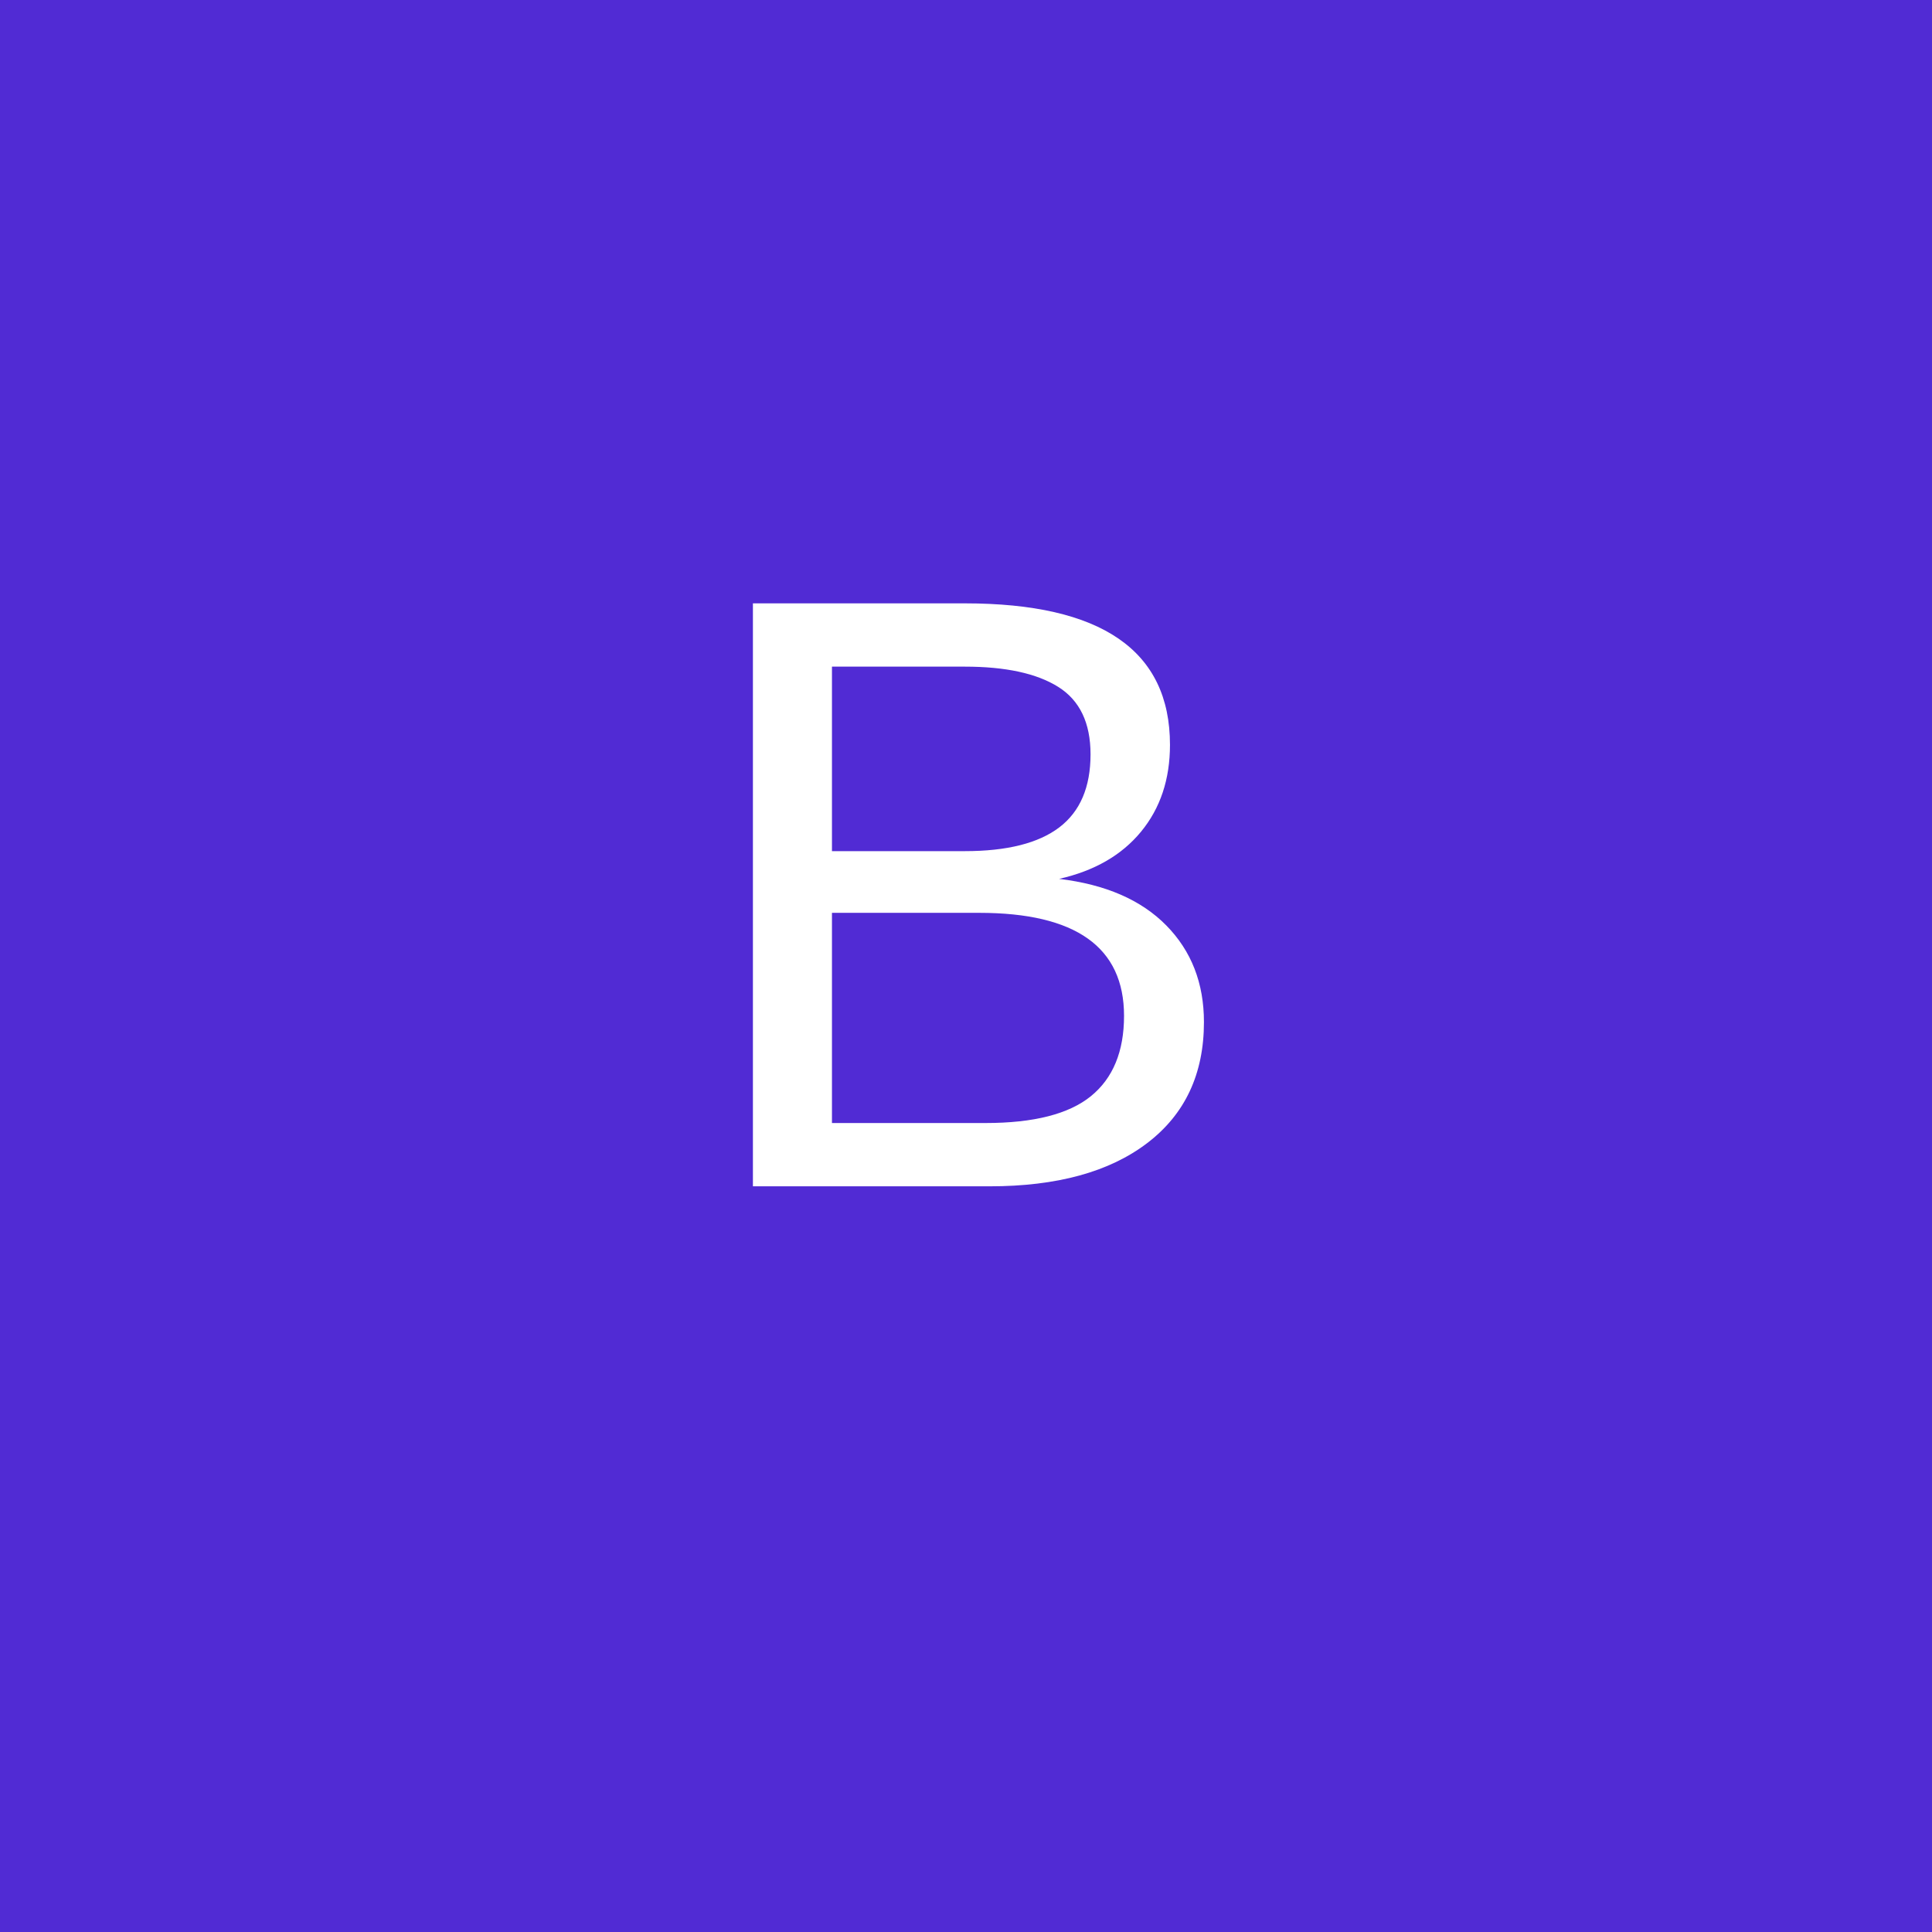
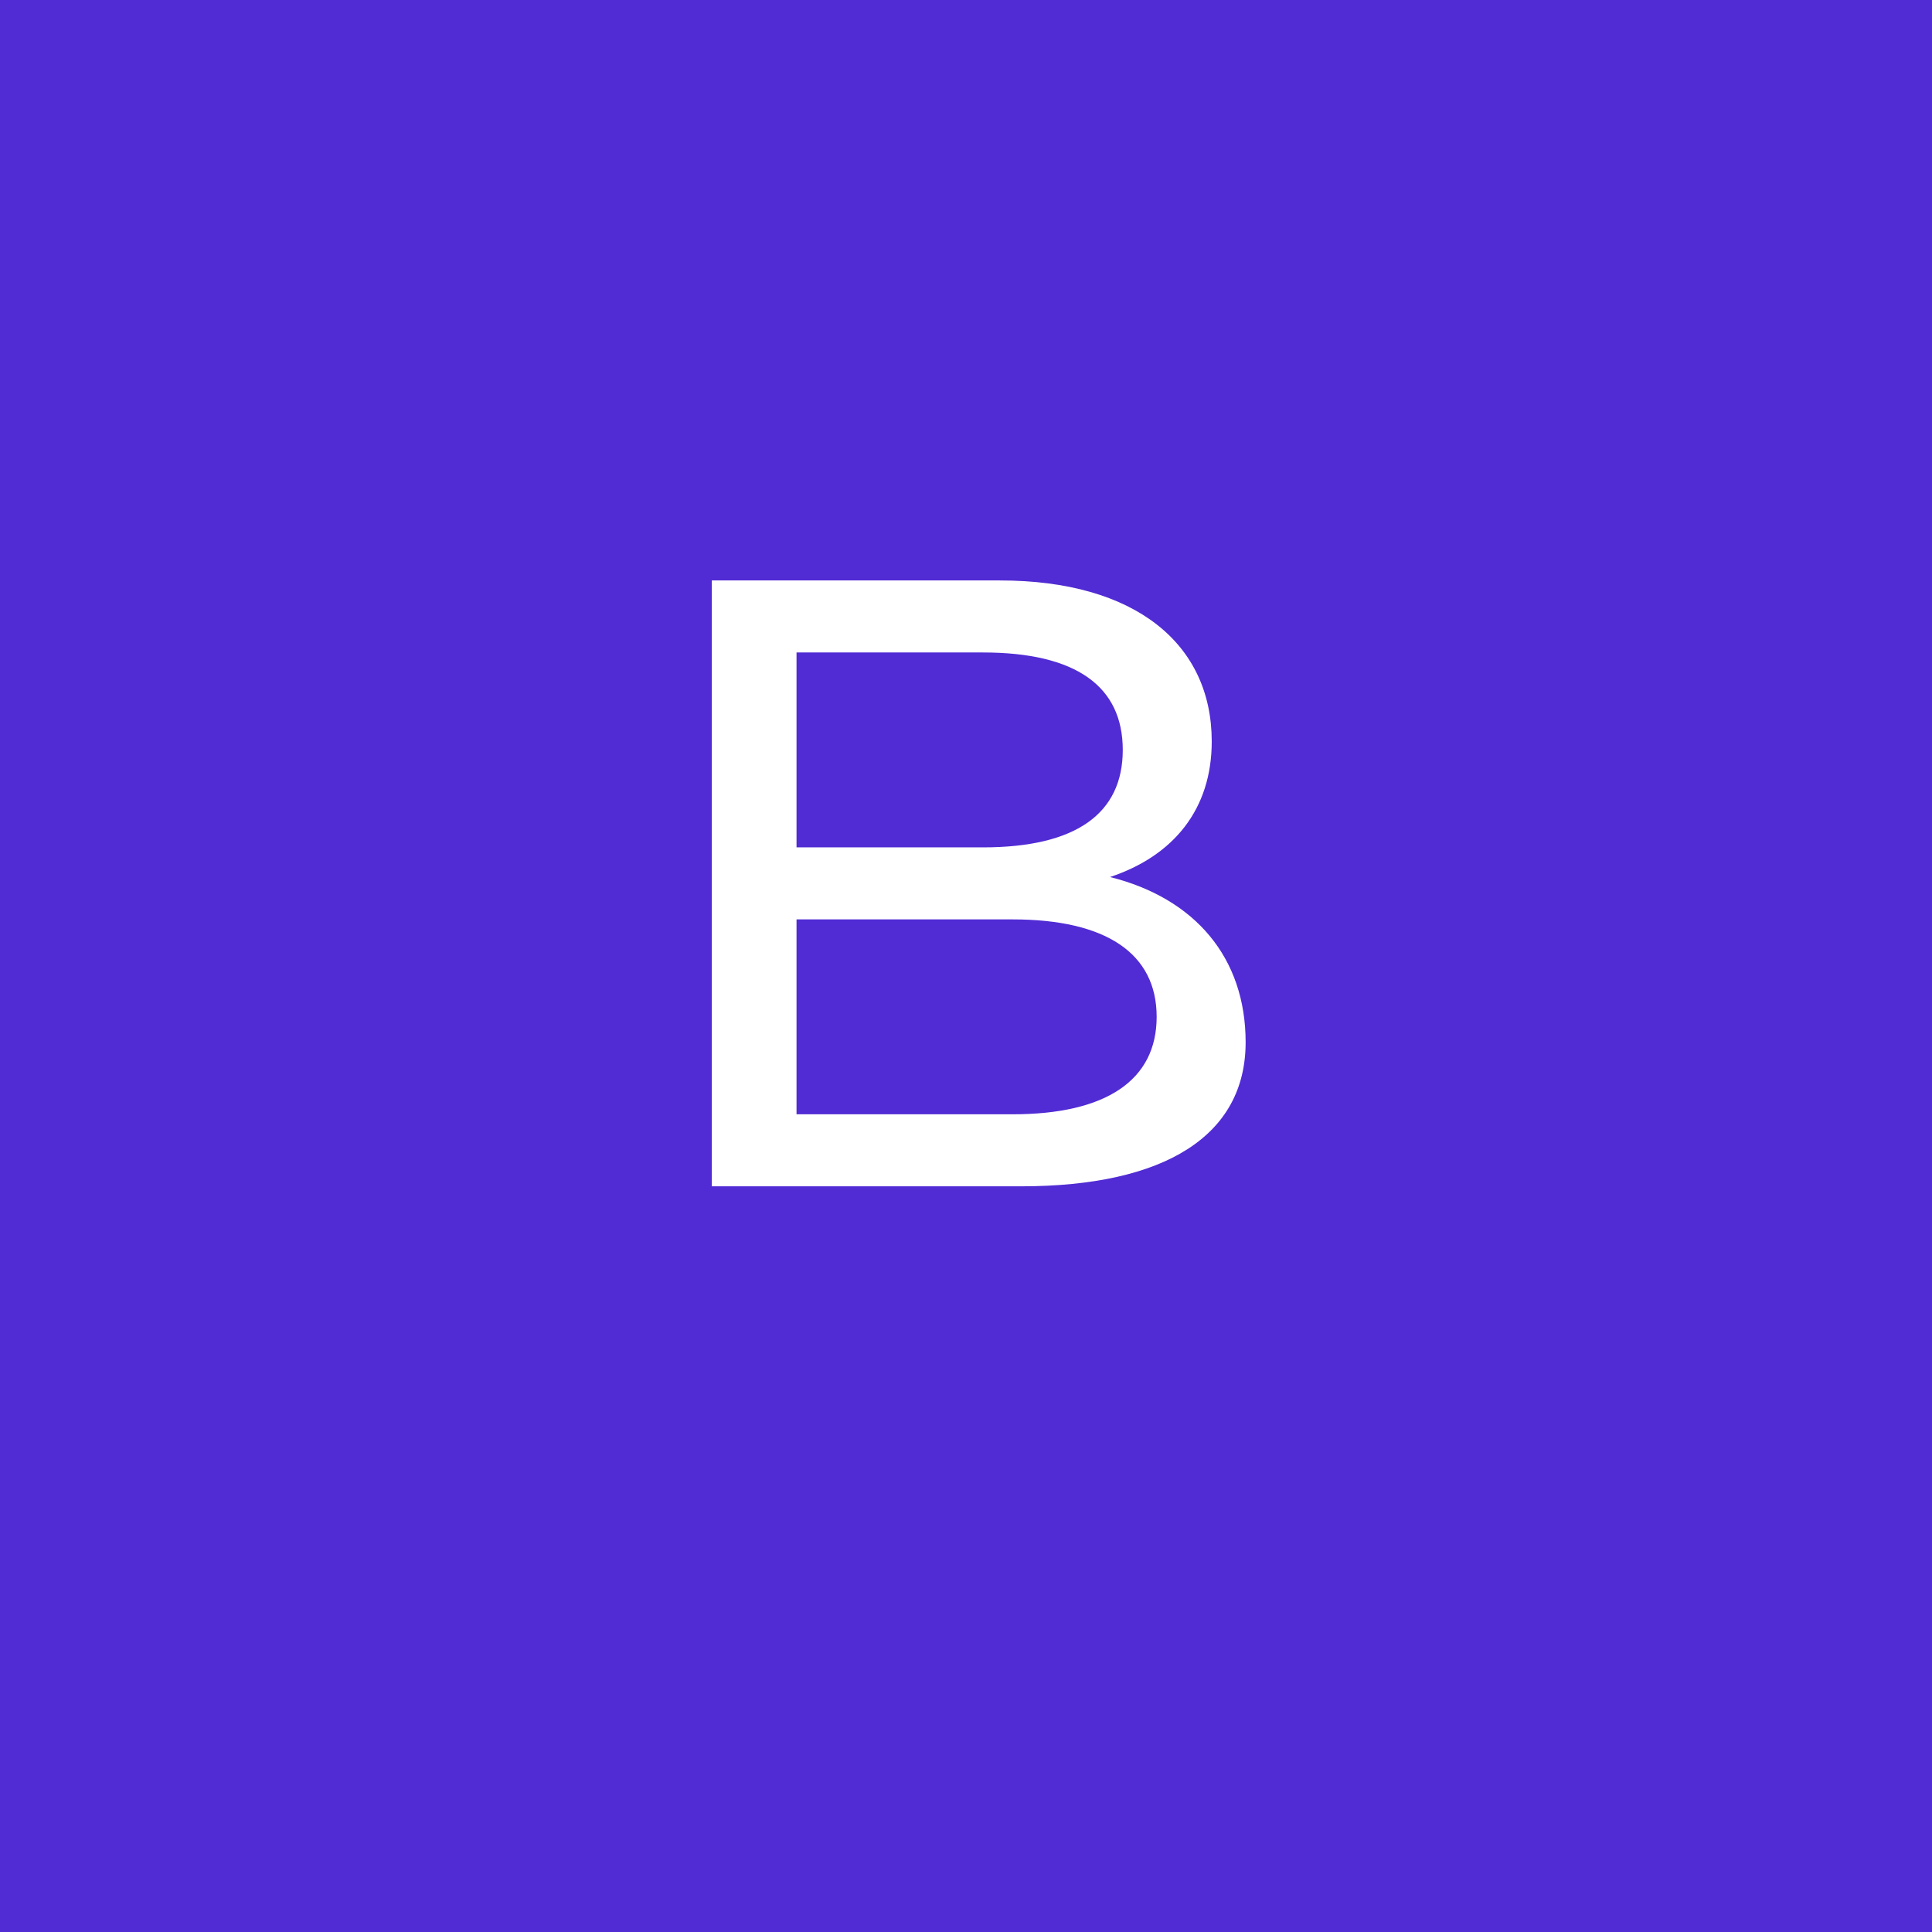
<svg xmlns="http://www.w3.org/2000/svg" width="456" height="456" viewBox="0 0 456 456">
  <rect x="0" y="0" width="456" height="456" fill="#512BD4" />
-   <text x="228" y="280" font-size="200" font-family="Arial" fill="white" text-anchor="middle">B</text>
+   <path fill="white" fill-rule="evenodd" d="M168 137H236C268 137 286 152 286 175C286 191 277 202 262 207C282 212 294 226 294 246C294 268 275 280 241 280H168ZM188 154V200H232C254 200 265 192 265 177C265 162 254 154 232 154ZM188 217V263H239C261 263 273 255 273 240C273 225 261 217 239 217Z" />
</svg>
